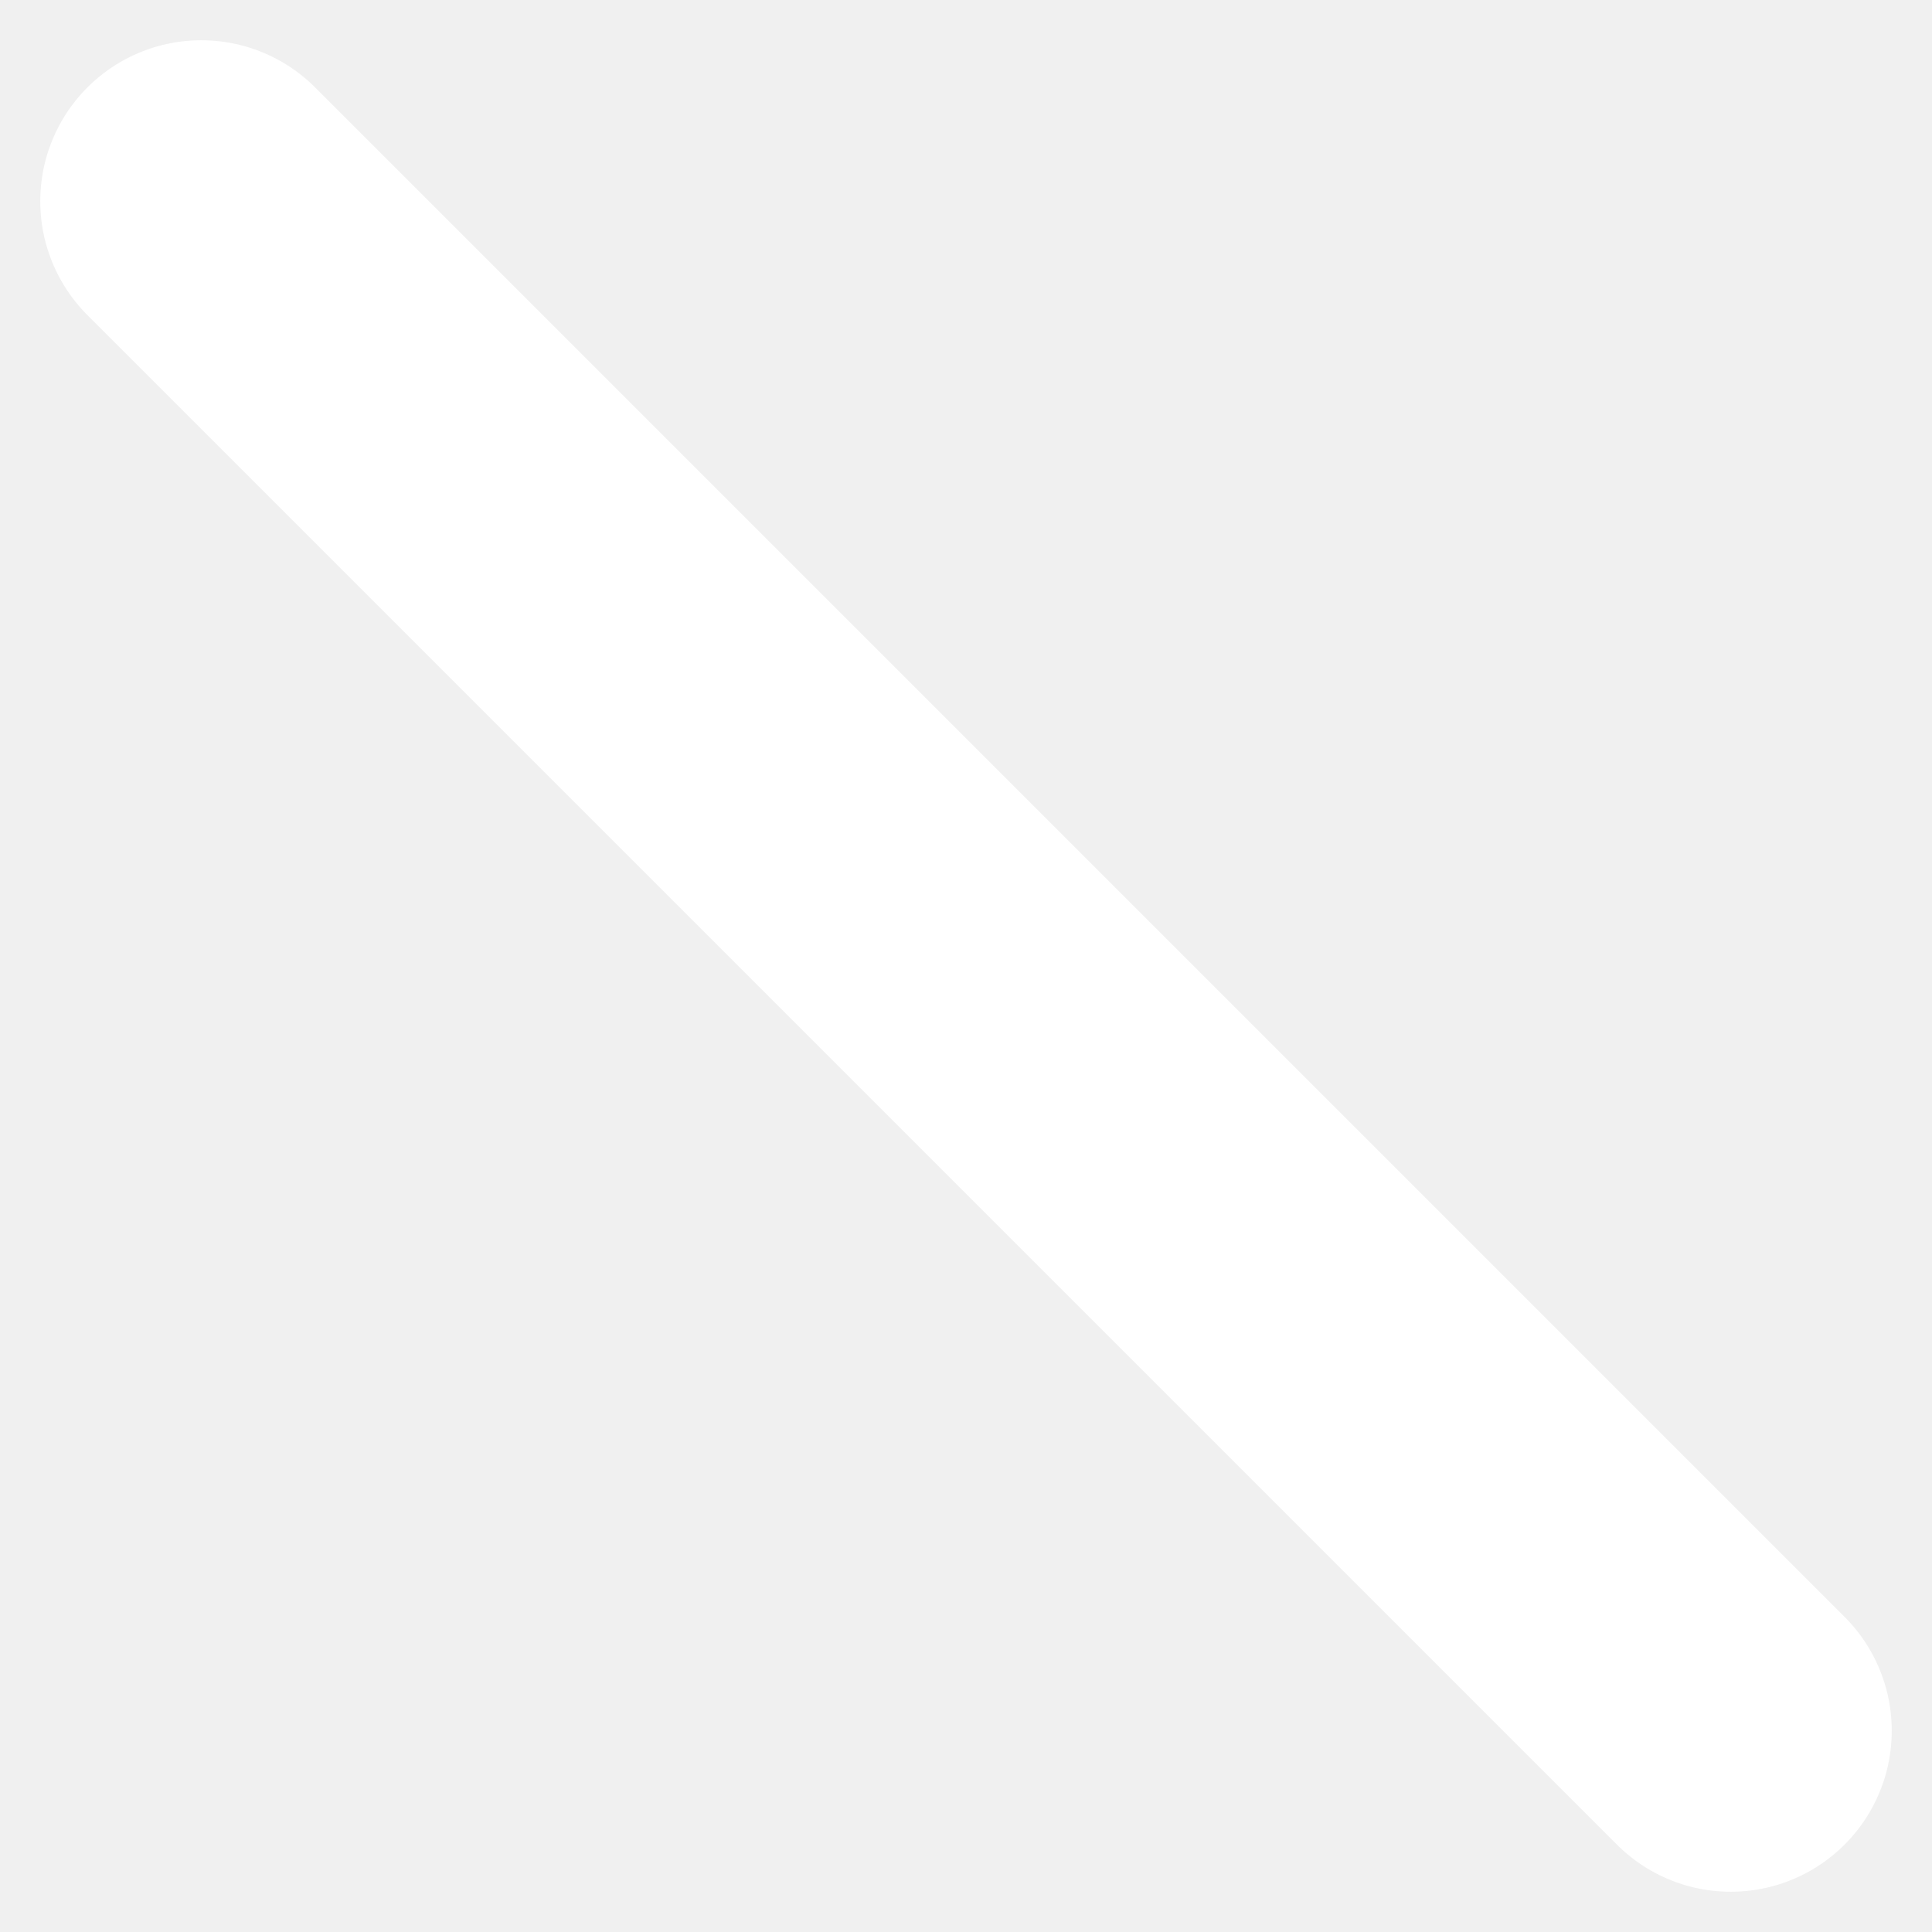
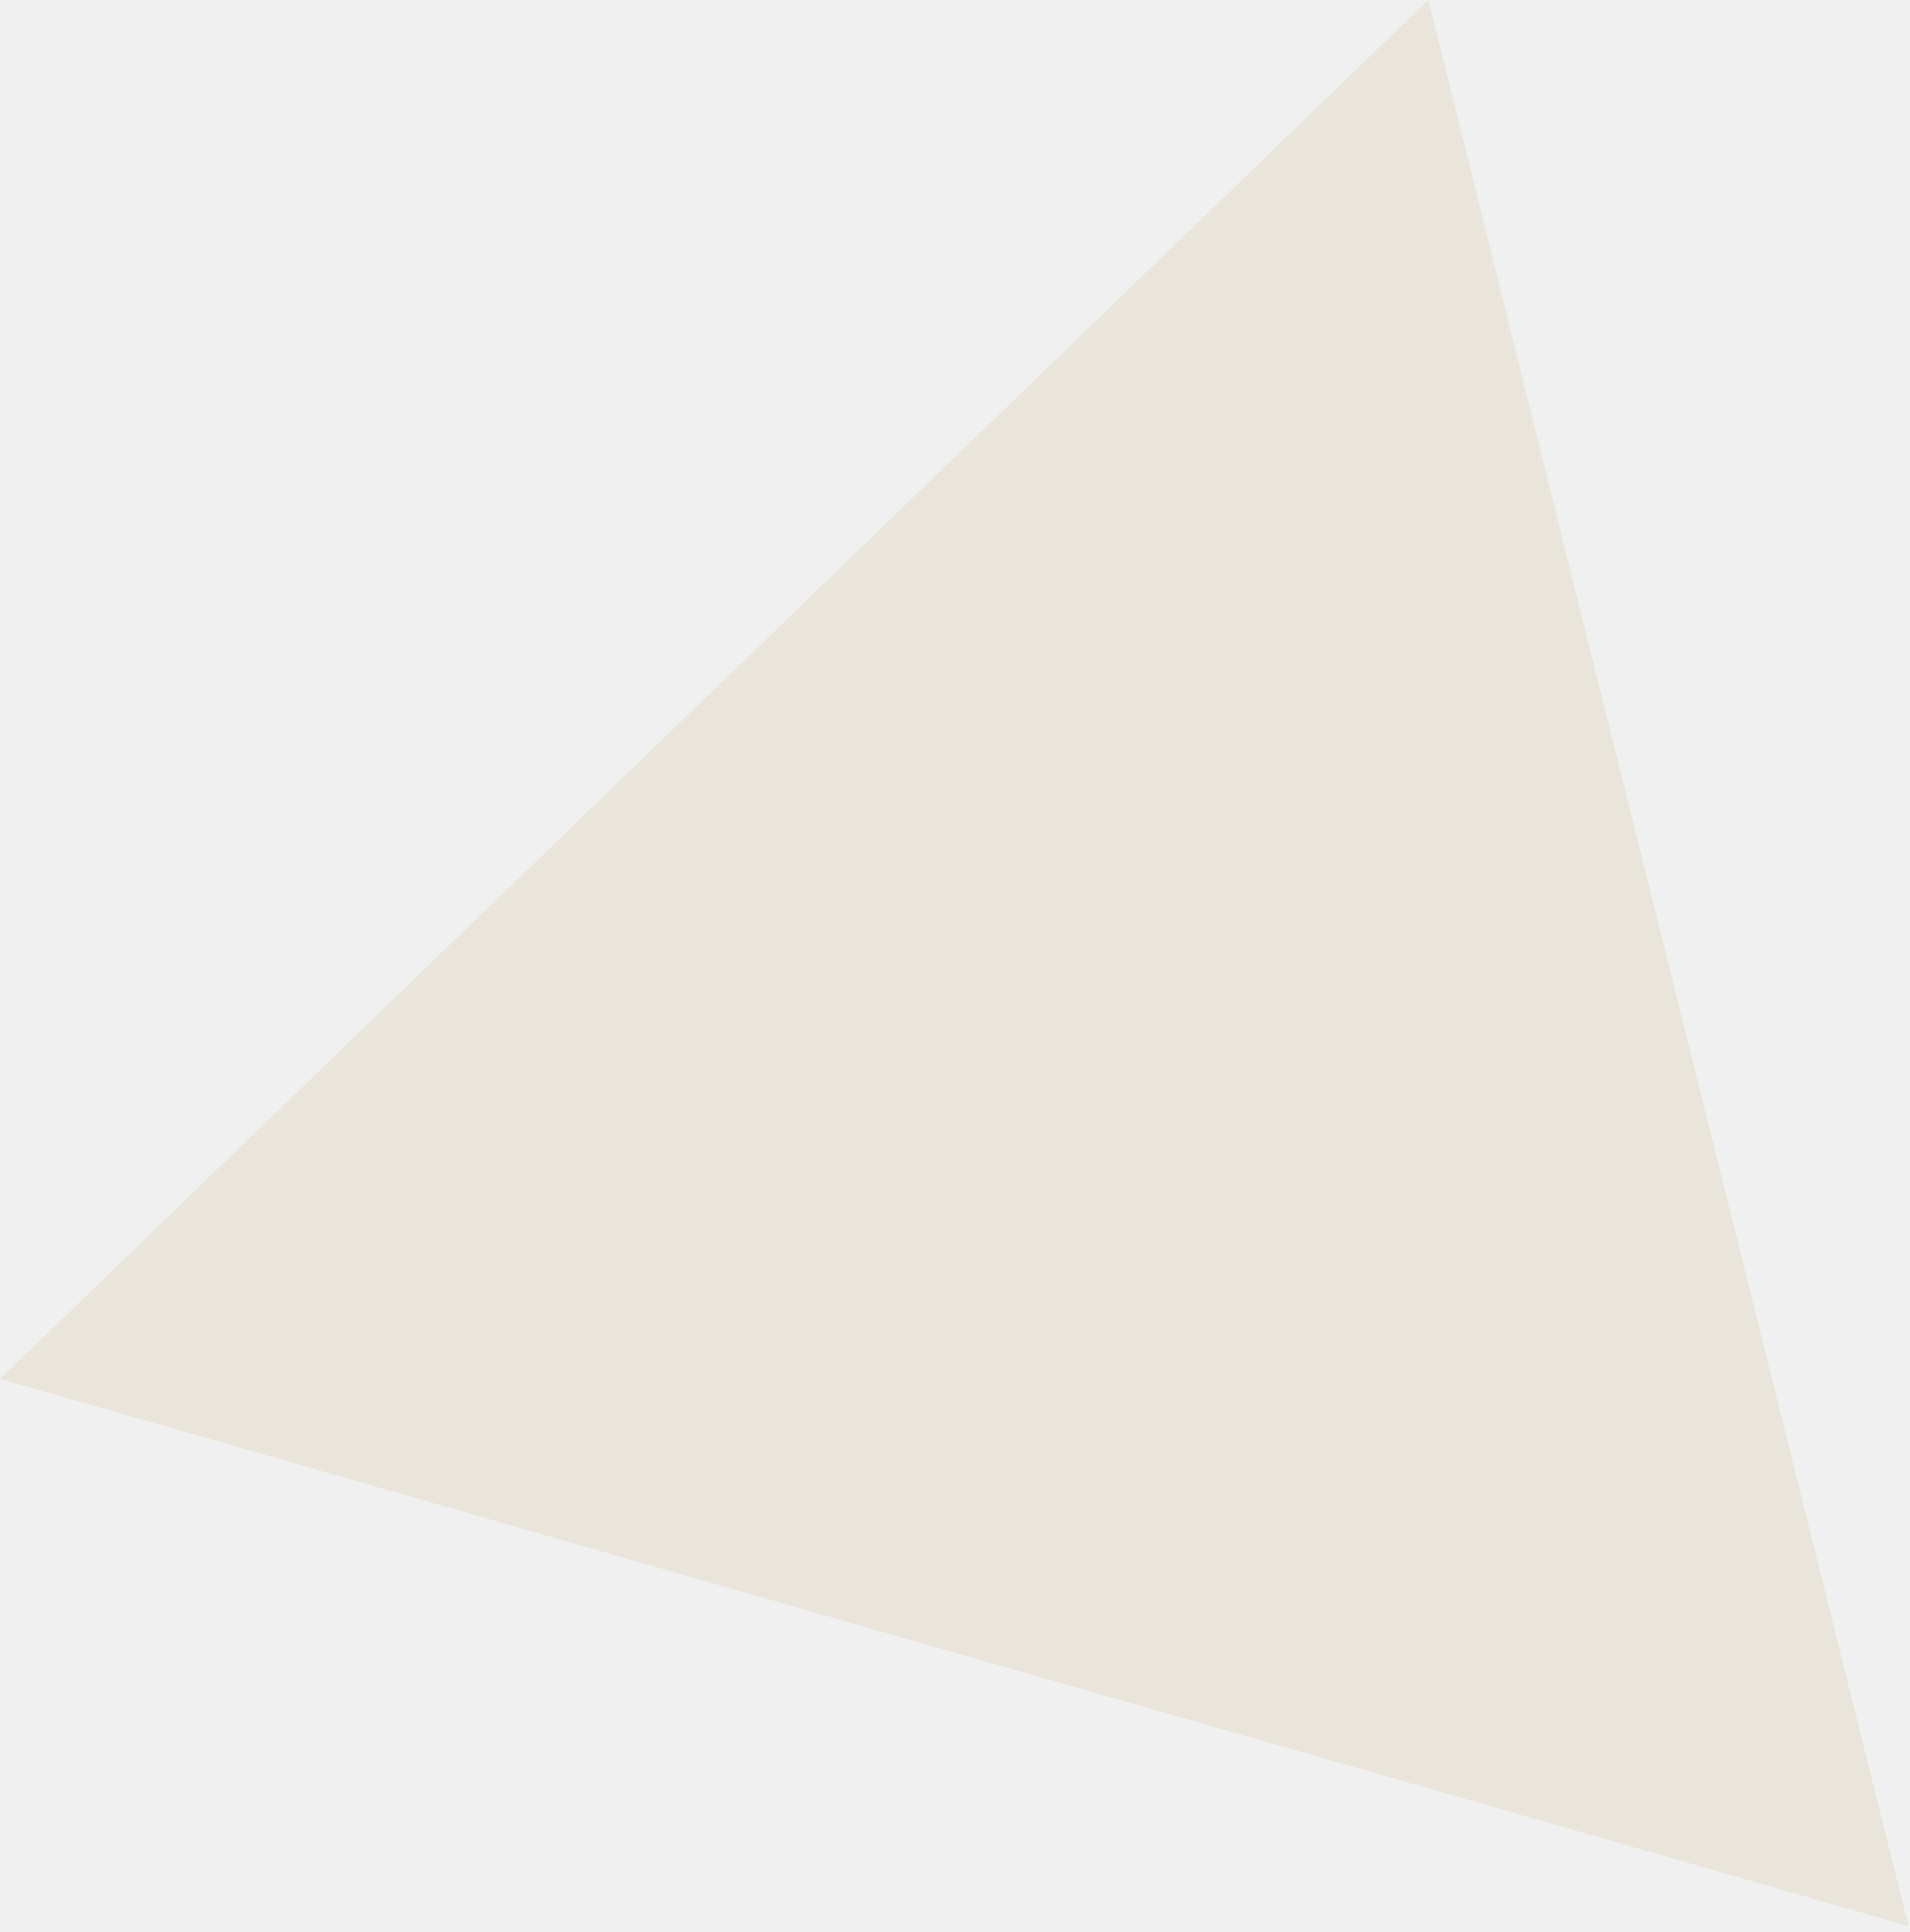
- <svg xmlns="http://www.w3.org/2000/svg" width="12" height="12" viewBox="0 0 12 12" fill="none">
-   <path d="M1.25 1.25L10.75 10.75" stroke="white" stroke-width="2" stroke-linecap="round" stroke-linejoin="round" />
+ <svg xmlns="http://www.w3.org/2000/svg" width="252" height="255" viewBox="0 0 252 255" fill="none">
+   <path d="M251.849 254.215L7.2112e-05 182.002L188.468 8.24728e-05L251.849 254.215Z" fill="#E4DDCD" fill-opacity="0.6" />
</svg>
